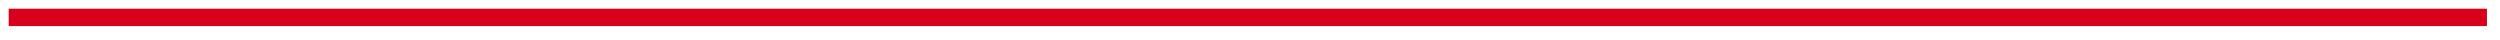
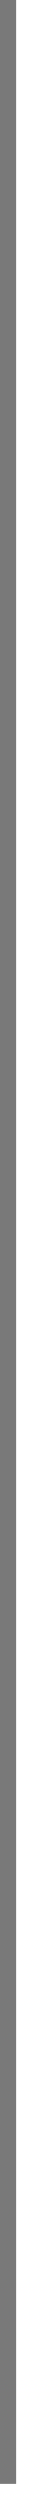
- <svg xmlns="http://www.w3.org/2000/svg" version="1.1" width="575px" height="9px">
-   <g transform="matrix(1 0 0 1 -102 -404 )">
-     <path d="M 104 408  L 674 408  " stroke-width="4" stroke="#d9001b" fill="none" />
+ <svg xmlns="http://www.w3.org/2000/svg" version="1.1" width="2px" height="155px">
+   <g transform="matrix(1 0 0 1 -211 -1192 )">
+     <path d="M 211.5 1192  L 211.5 1346  " stroke-width="1" stroke="#797979" fill="none" />
  </g>
</svg>
